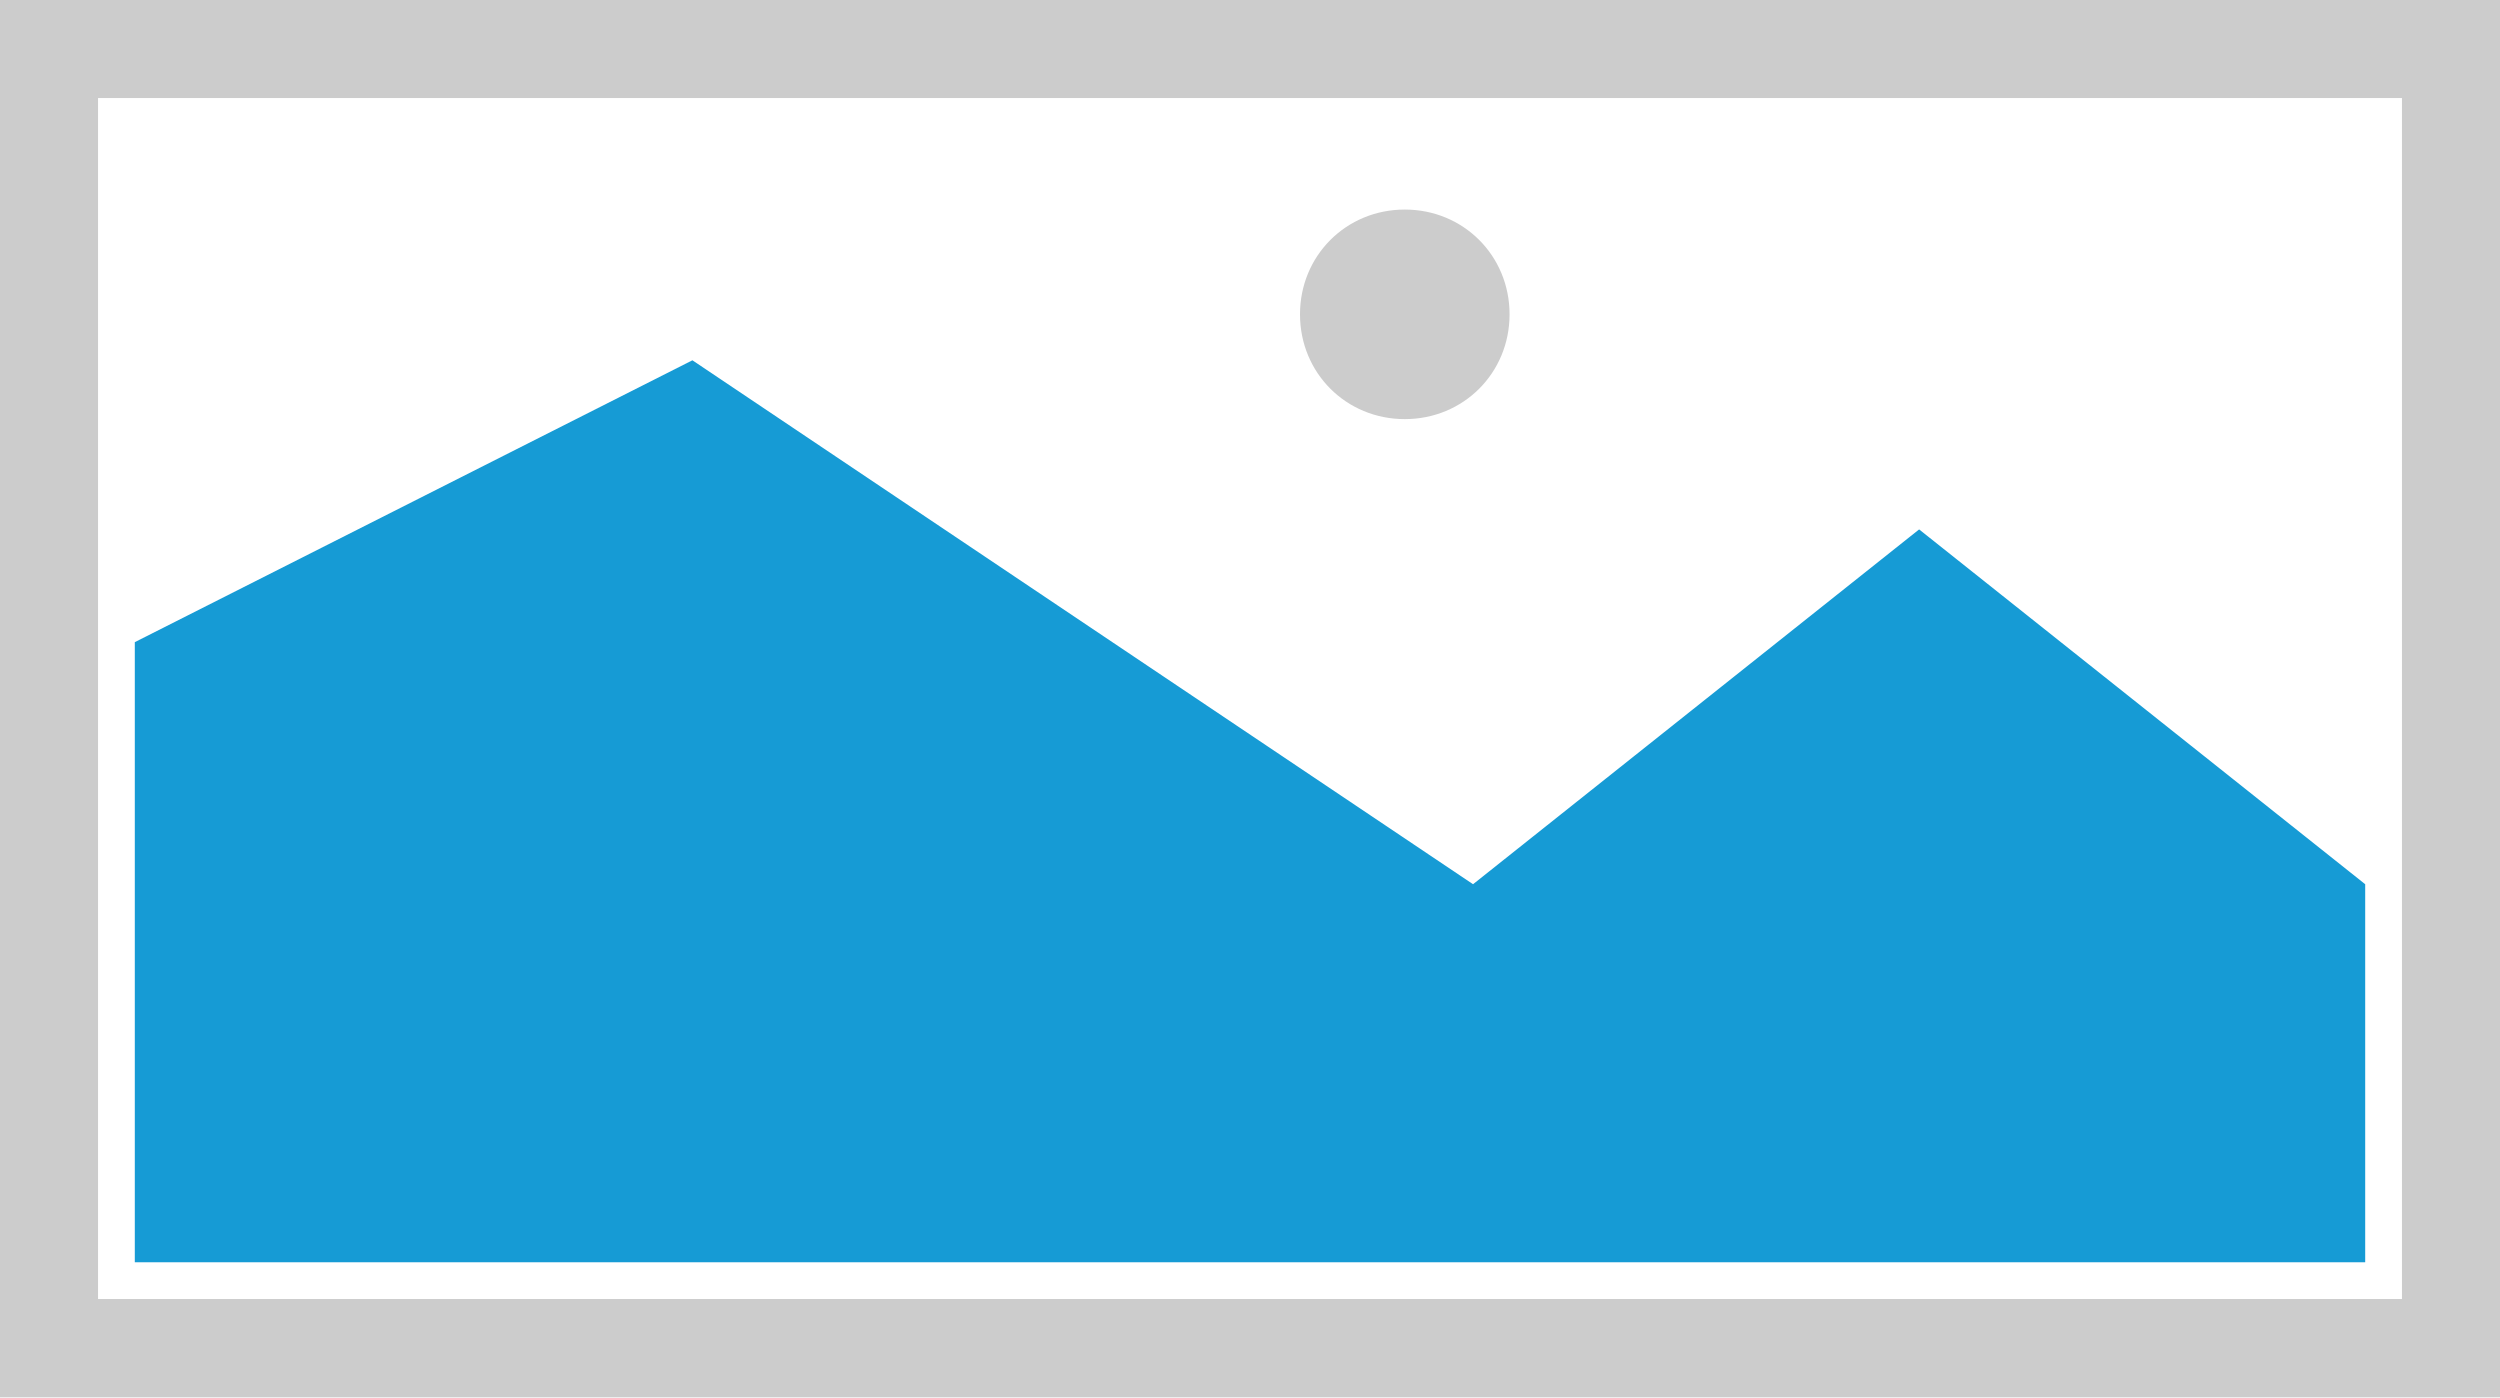
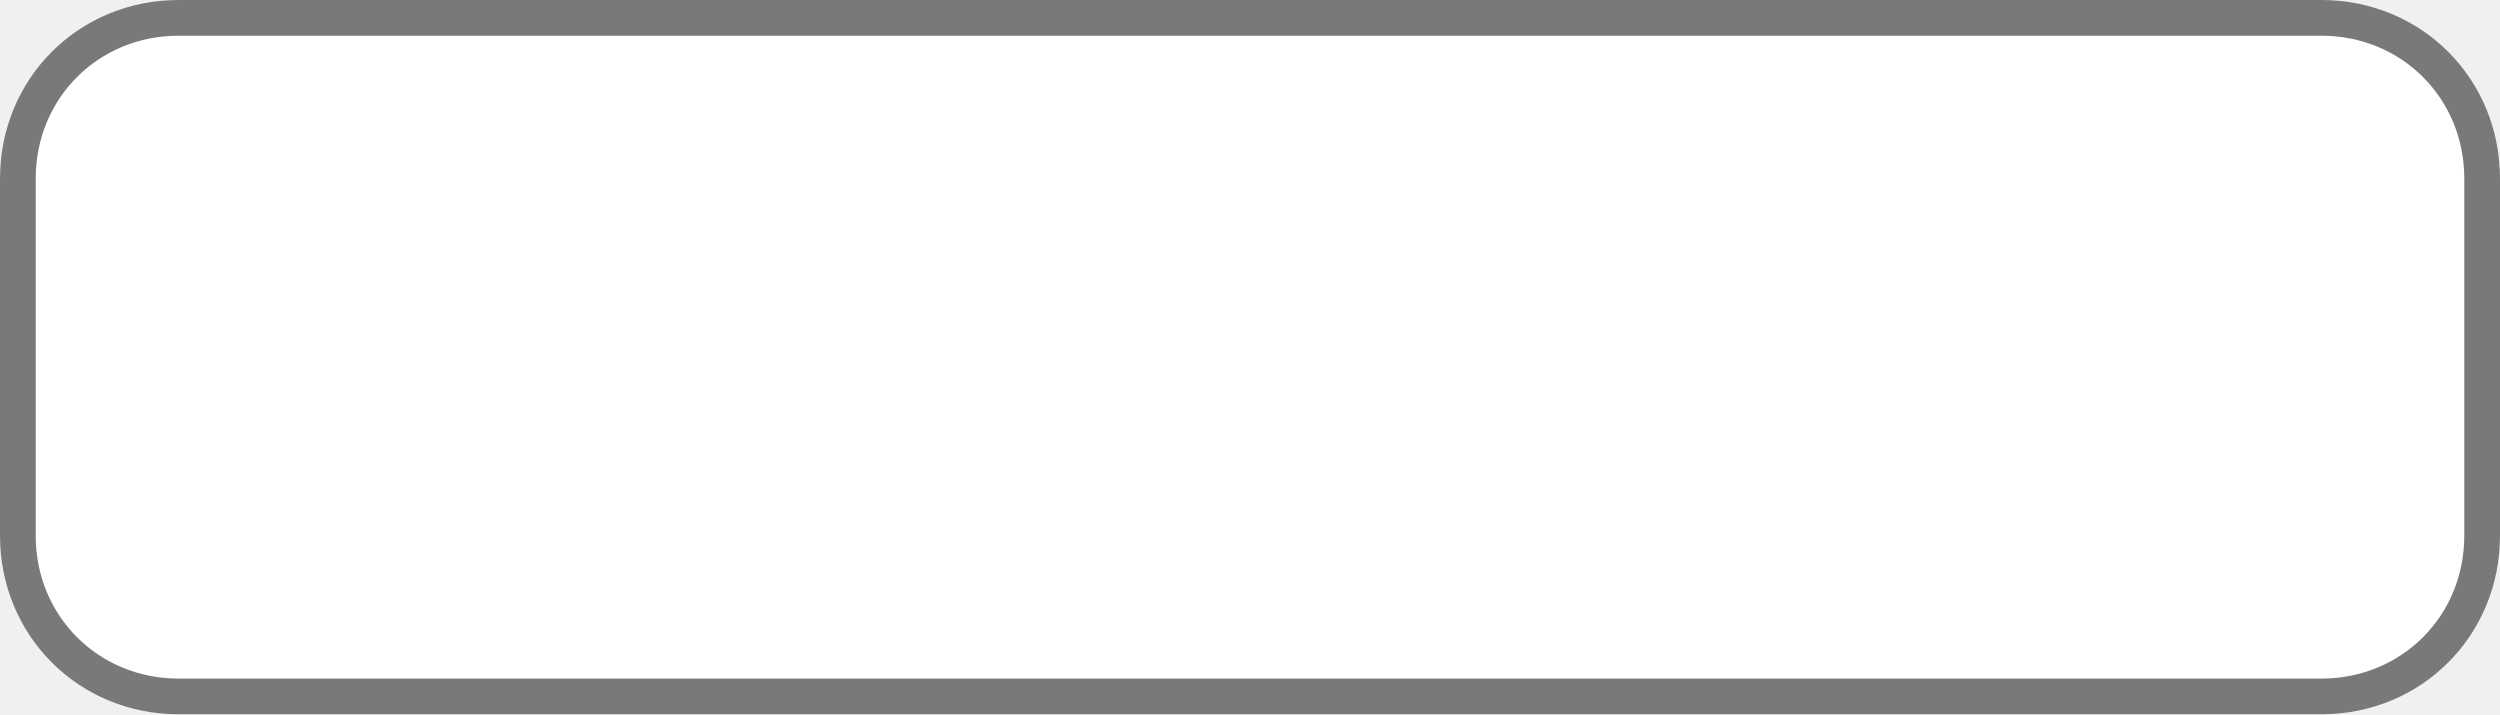
- <svg xmlns="http://www.w3.org/2000/svg" version="1.1" width="204px" height="114px">
-   <g transform="matrix(1 0 0 1 -21 -101 )">
-     <path d="M 21 101  L 225 101  L 225 215  L 21 215  L 21 101  " fill-rule="nonzero" fill="#cccccc" stroke="none" />
-     <path d="M 29 109  L 217 109  L 217 207  L 29 207  L 29 109  " fill-rule="nonzero" fill="#ffffff" stroke="none" />
-     <path d="M 135.63 135.2  C 130.842 135.2  127.08 131.438  127.08 126.65  C 127.08 121.862  130.842 118.1  135.63 118.1  C 140.418 118.1  144.18 121.862  144.18 126.65  C 144.18 131.438  140.418 135.2  135.63 135.2  " fill-rule="nonzero" fill="#cccccc" stroke="none" />
-     <path d="M 32 204  L 32 153.4  L 77.5 130.4  L 141.2 173.153  L 177.6 144.2  L 214 173.153  L 214 204  L 32 204  " fill-rule="nonzero" fill="#169bd5" stroke="none" />
+ <svg xmlns="http://www.w3.org/2000/svg" version="1.1" width="70px" height="20px">
+   <defs>
+     <mask fill="white" id="clip21">
+       <path d="M 0 15  L 0 5  C 0 2.2  2.2 0  5 0  L 65 0  C 67.8 0  70 2.2  70 5  L 70 15  C 70 17.8  67.8 20  65 20  L 29 20  L 5 20  C 2.2 20  0 17.8  0 15  Z " fill-rule="evenodd" />
+     </mask>
+   </defs>
+   <g transform="matrix(1 0 0 1 -379 -132 )">
+     <path d="M 0 15  L 0 5  C 0 2.2  2.2 0  5 0  L 65 0  C 67.8 0  70 2.2  70 5  L 70 15  C 70 17.8  67.8 20  65 20  L 29 20  L 5 20  C 2.2 20  0 17.8  0 15  Z " fill-rule="nonzero" fill="#ffffff" stroke="none" transform="matrix(1 0 0 1 379 132 )" />
+     <path d="M 0 15  L 0 5  C 0 2.2  2.2 0  5 0  L 65 0  C 67.8 0  70 2.2  70 5  L 70 15  C 70 17.8  67.8 20  65 20  L 29 20  L 5 20  C 2.2 20  0 17.8  0 15  Z " stroke-width="2" stroke="#797979" fill="none" transform="matrix(1 0 0 1 379 132 )" mask="url(#clip21)" />
  </g>
</svg>
